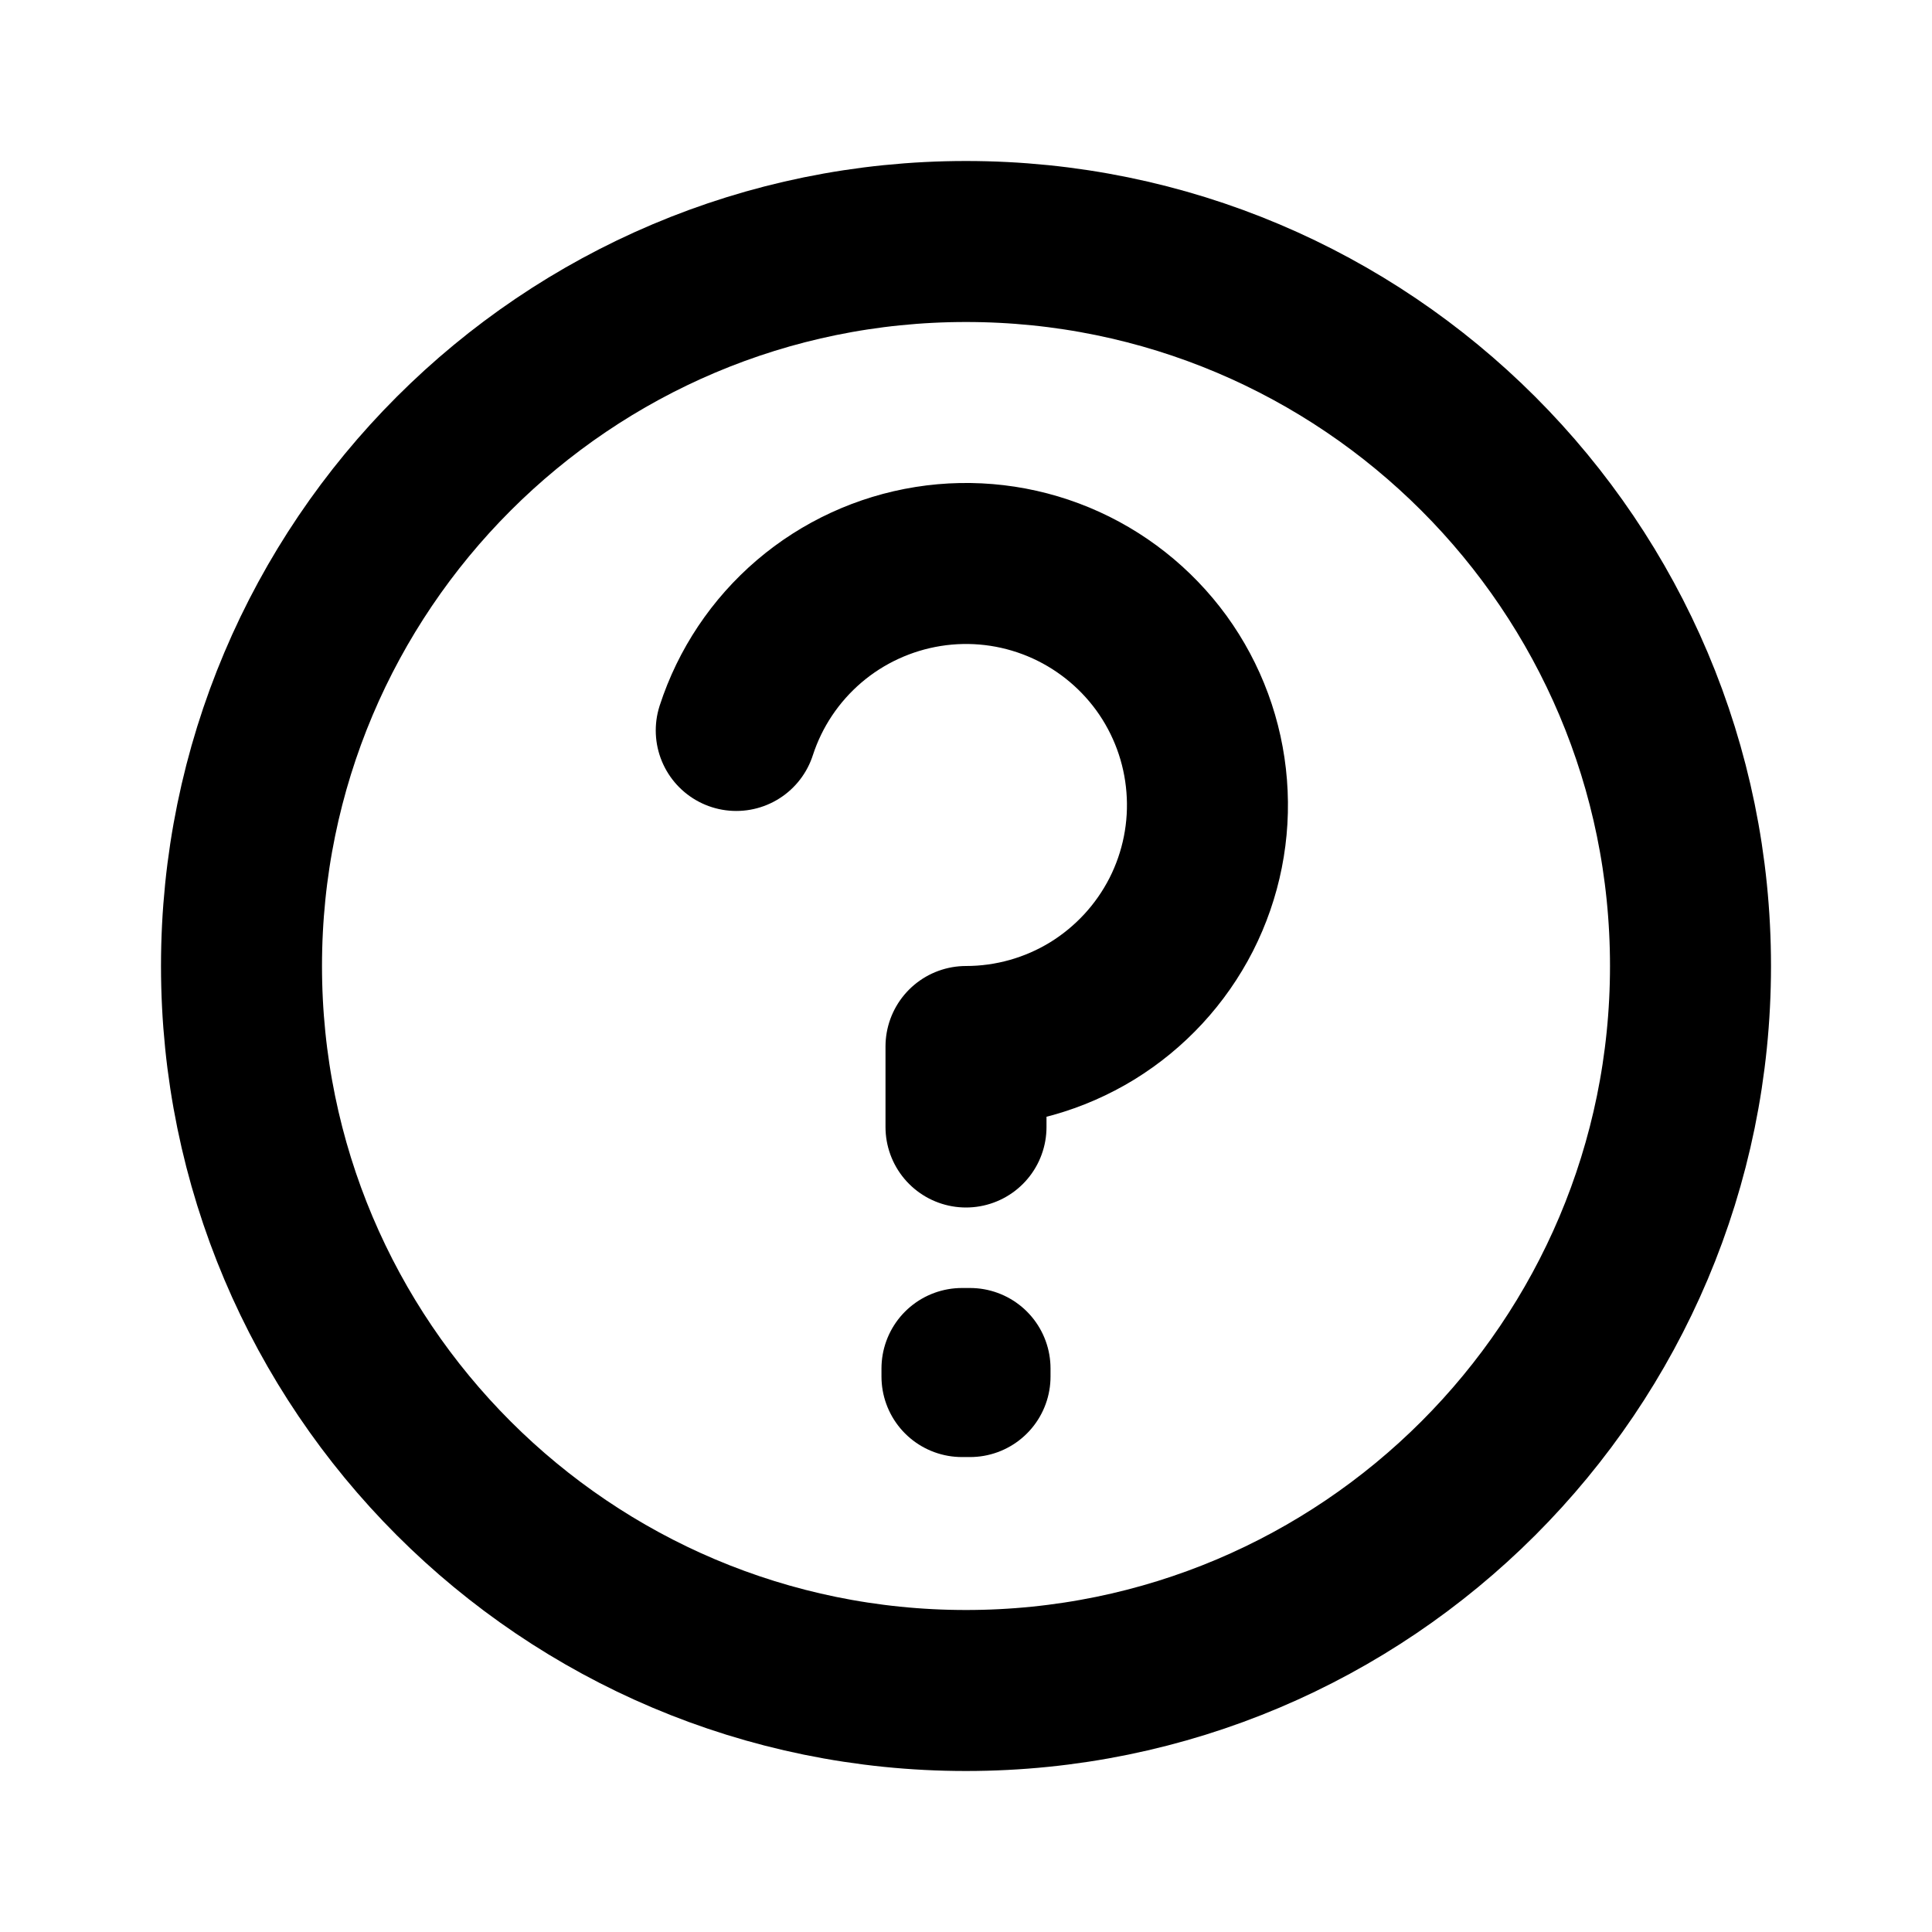
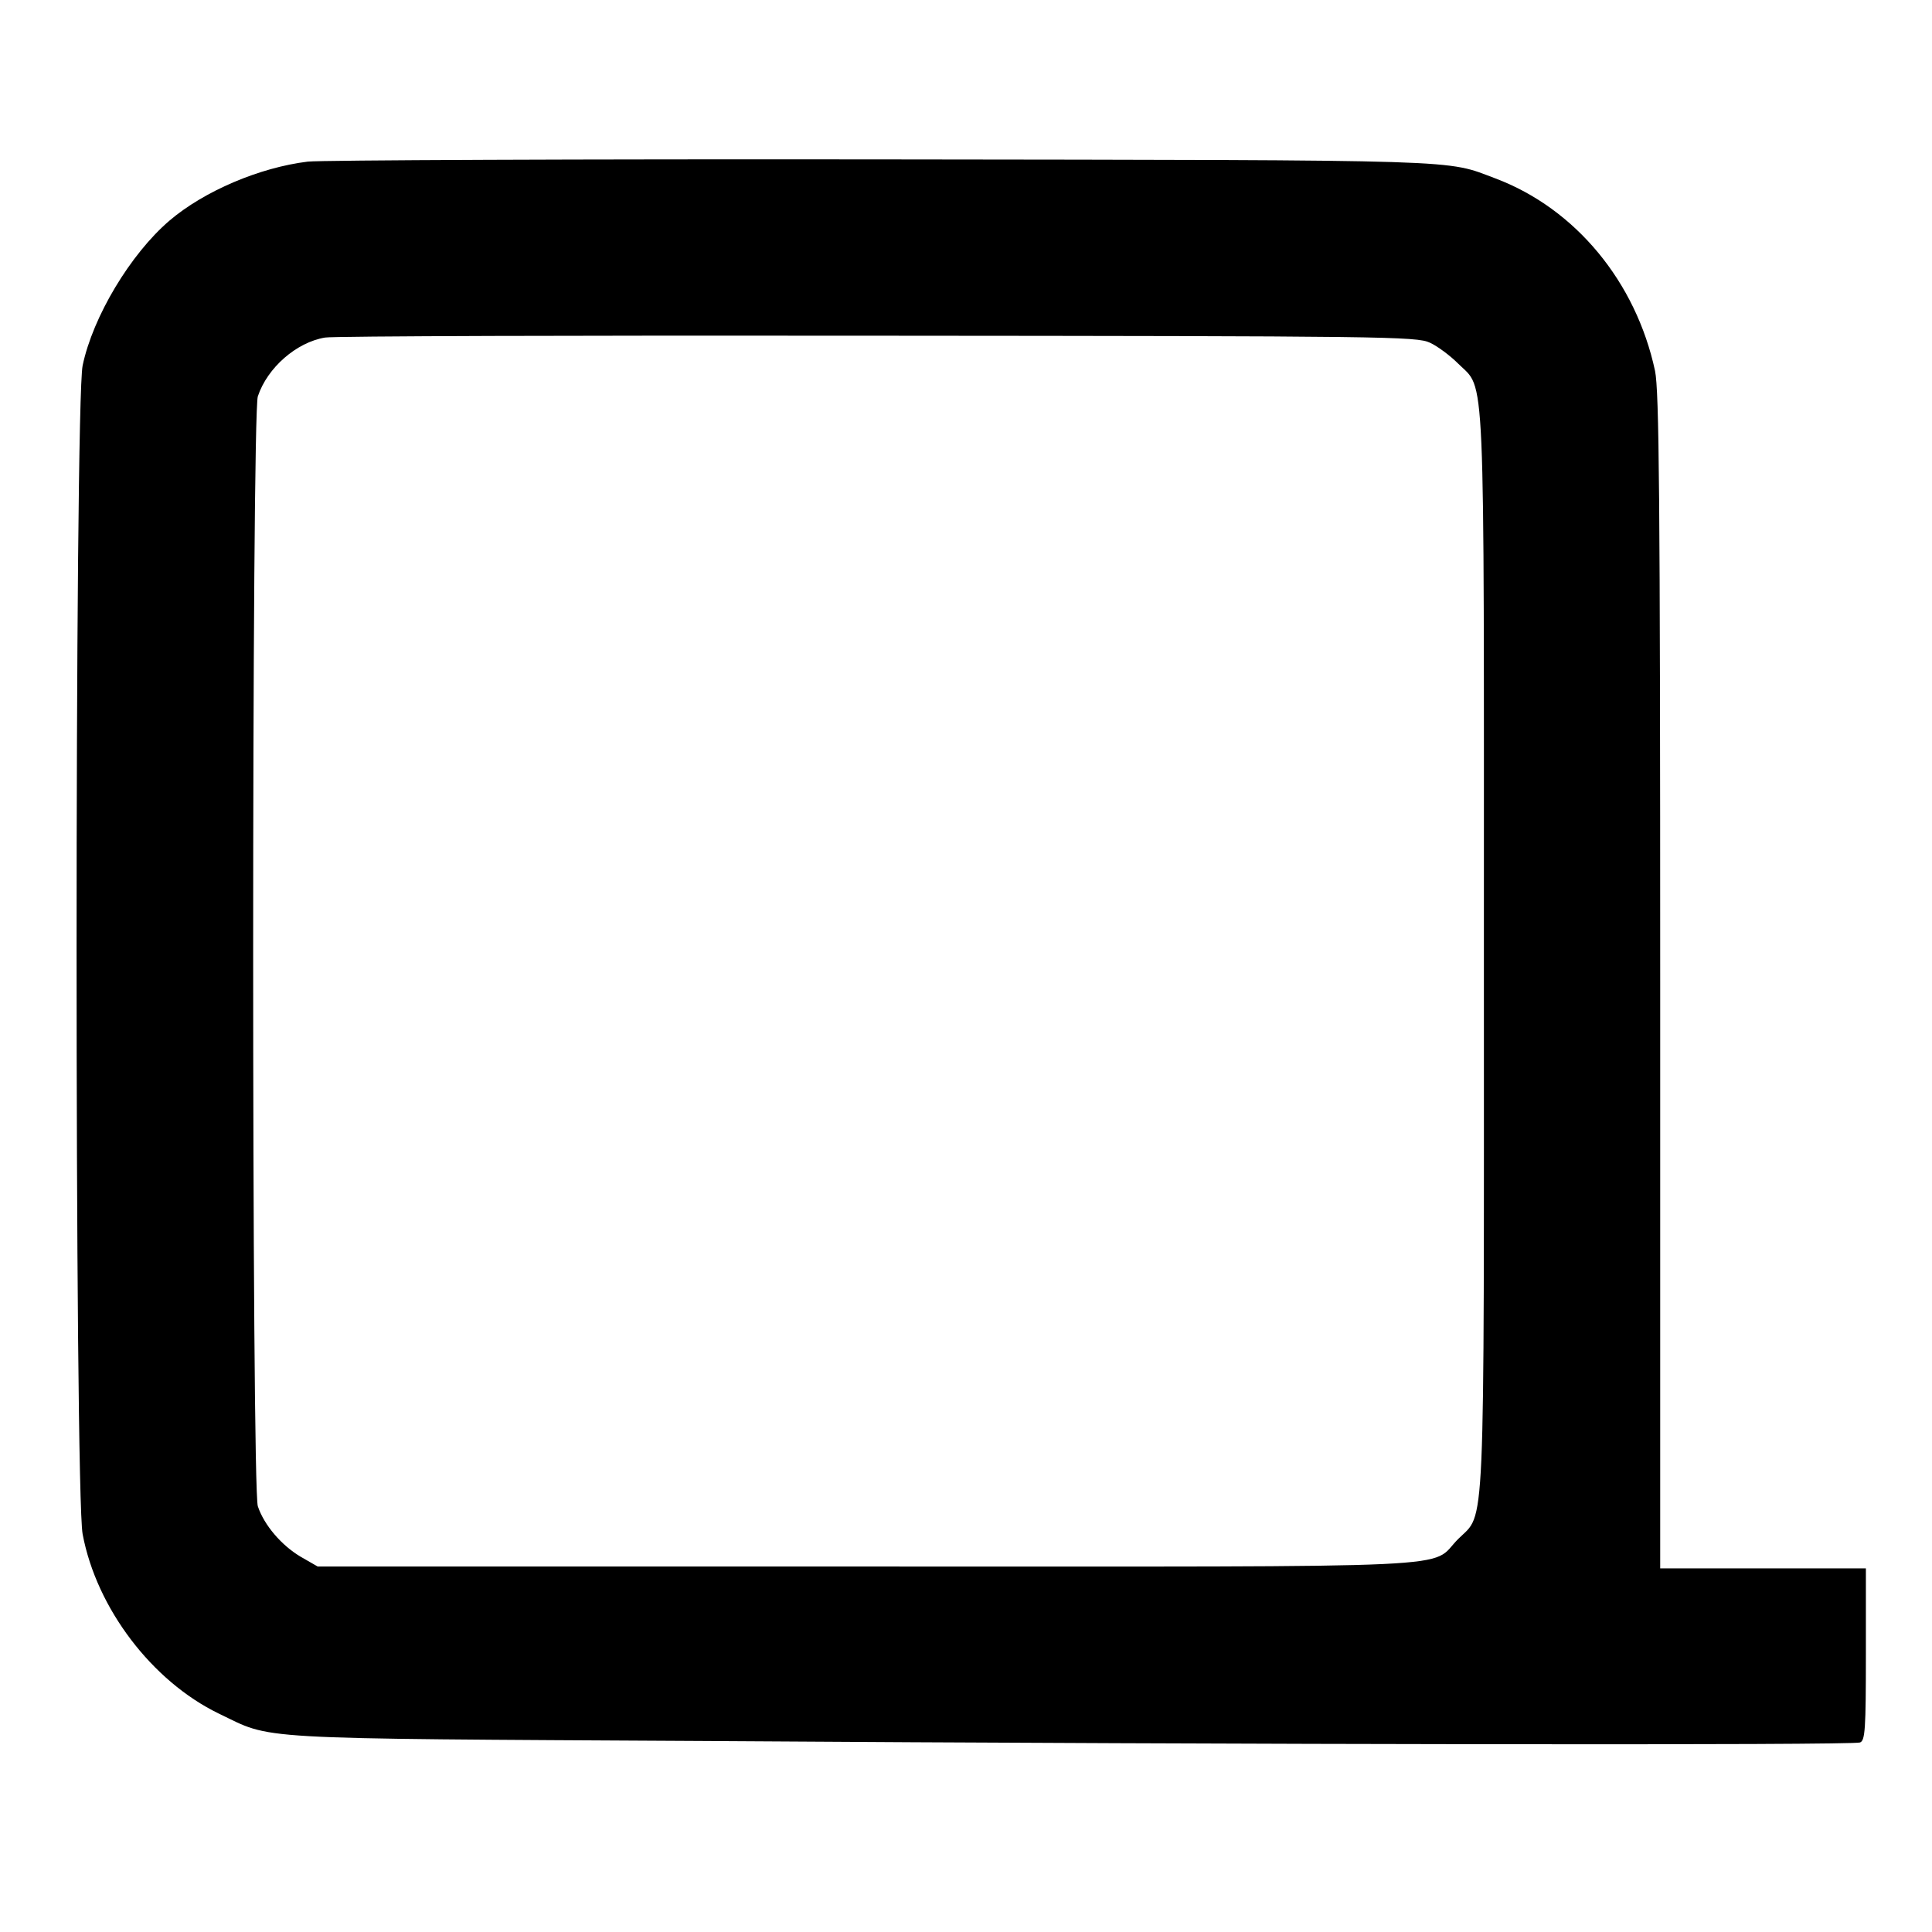
- <svg xmlns="http://www.w3.org/2000/svg" width="35px" height="35px" viewBox="0 0 24 24" fill="none">
-   <g id="Warning / Circle_Help">
-     <path id="Vector" d="M9.146 9.074C9.317 8.547 9.63 8.079 10.051 7.719C10.471 7.36 10.984 7.124 11.53 7.037C12.077 6.95 12.636 7.016 13.148 7.228C13.659 7.44 14.101 7.789 14.427 8.236C14.752 8.684 14.947 9.213 14.99 9.764C15.034 10.316 14.924 10.869 14.673 11.362C14.421 11.855 14.039 12.268 13.568 12.558C13.096 12.847 12.553 13 12 13V14M12 21C7.029 21 3 16.971 3 12C3 7.029 7.029 3 12 3C16.971 3 21 7.029 21 12C21 16.971 16.971 21 12 21ZM12.05 17V17.1L11.95 17.1V17H12.05Z" stroke="#000000" stroke-width="2" stroke-linecap="round" stroke-linejoin="round" />
+ <svg xmlns="http://www.w3.org/2000/svg" version="1.0" width="32px" height="32px" viewBox="0 0 526 526" preserveAspectRatio="xMidYMid meet">
+   <g transform="translate(0,526) scale(0.1,-0.1)" fill="#000000" stroke="none">
+     <path d="M838 4820 c-131 -16 -282 -80 -377 -161 -106 -91 -208 -261 -236 -394 -22 -106 -22 -3065 0 -3182 38 -202 189 -400 370 -488 151 -72 65 -68 1325 -75 1499 -10 3124 -12 3144 -4 14 5 16 36 16 240 l0 234 -280 0 -280 0 0 1598 c0 1325 -3 1608 -14 1662 -52 243 -217 442 -434 524 -139 52 -57 50 -1662 52 -828 1 -1535 -2 -1572 -6z m3055 -493 c20 -9 55 -35 77 -57 75 -75 70 29 70 -1600 0 -1629 5 -1525 -70 -1600 -82 -82 69 -75 -1610 -75 l-1495 0 -47 27 c-52 31 -99 86 -116 137 -17 49 -17 2973 0 3022 26 78 105 147 183 160 22 4 699 6 1505 5 1380 -1 1467 -2 1503 -19z" />
  </g>
</svg>
